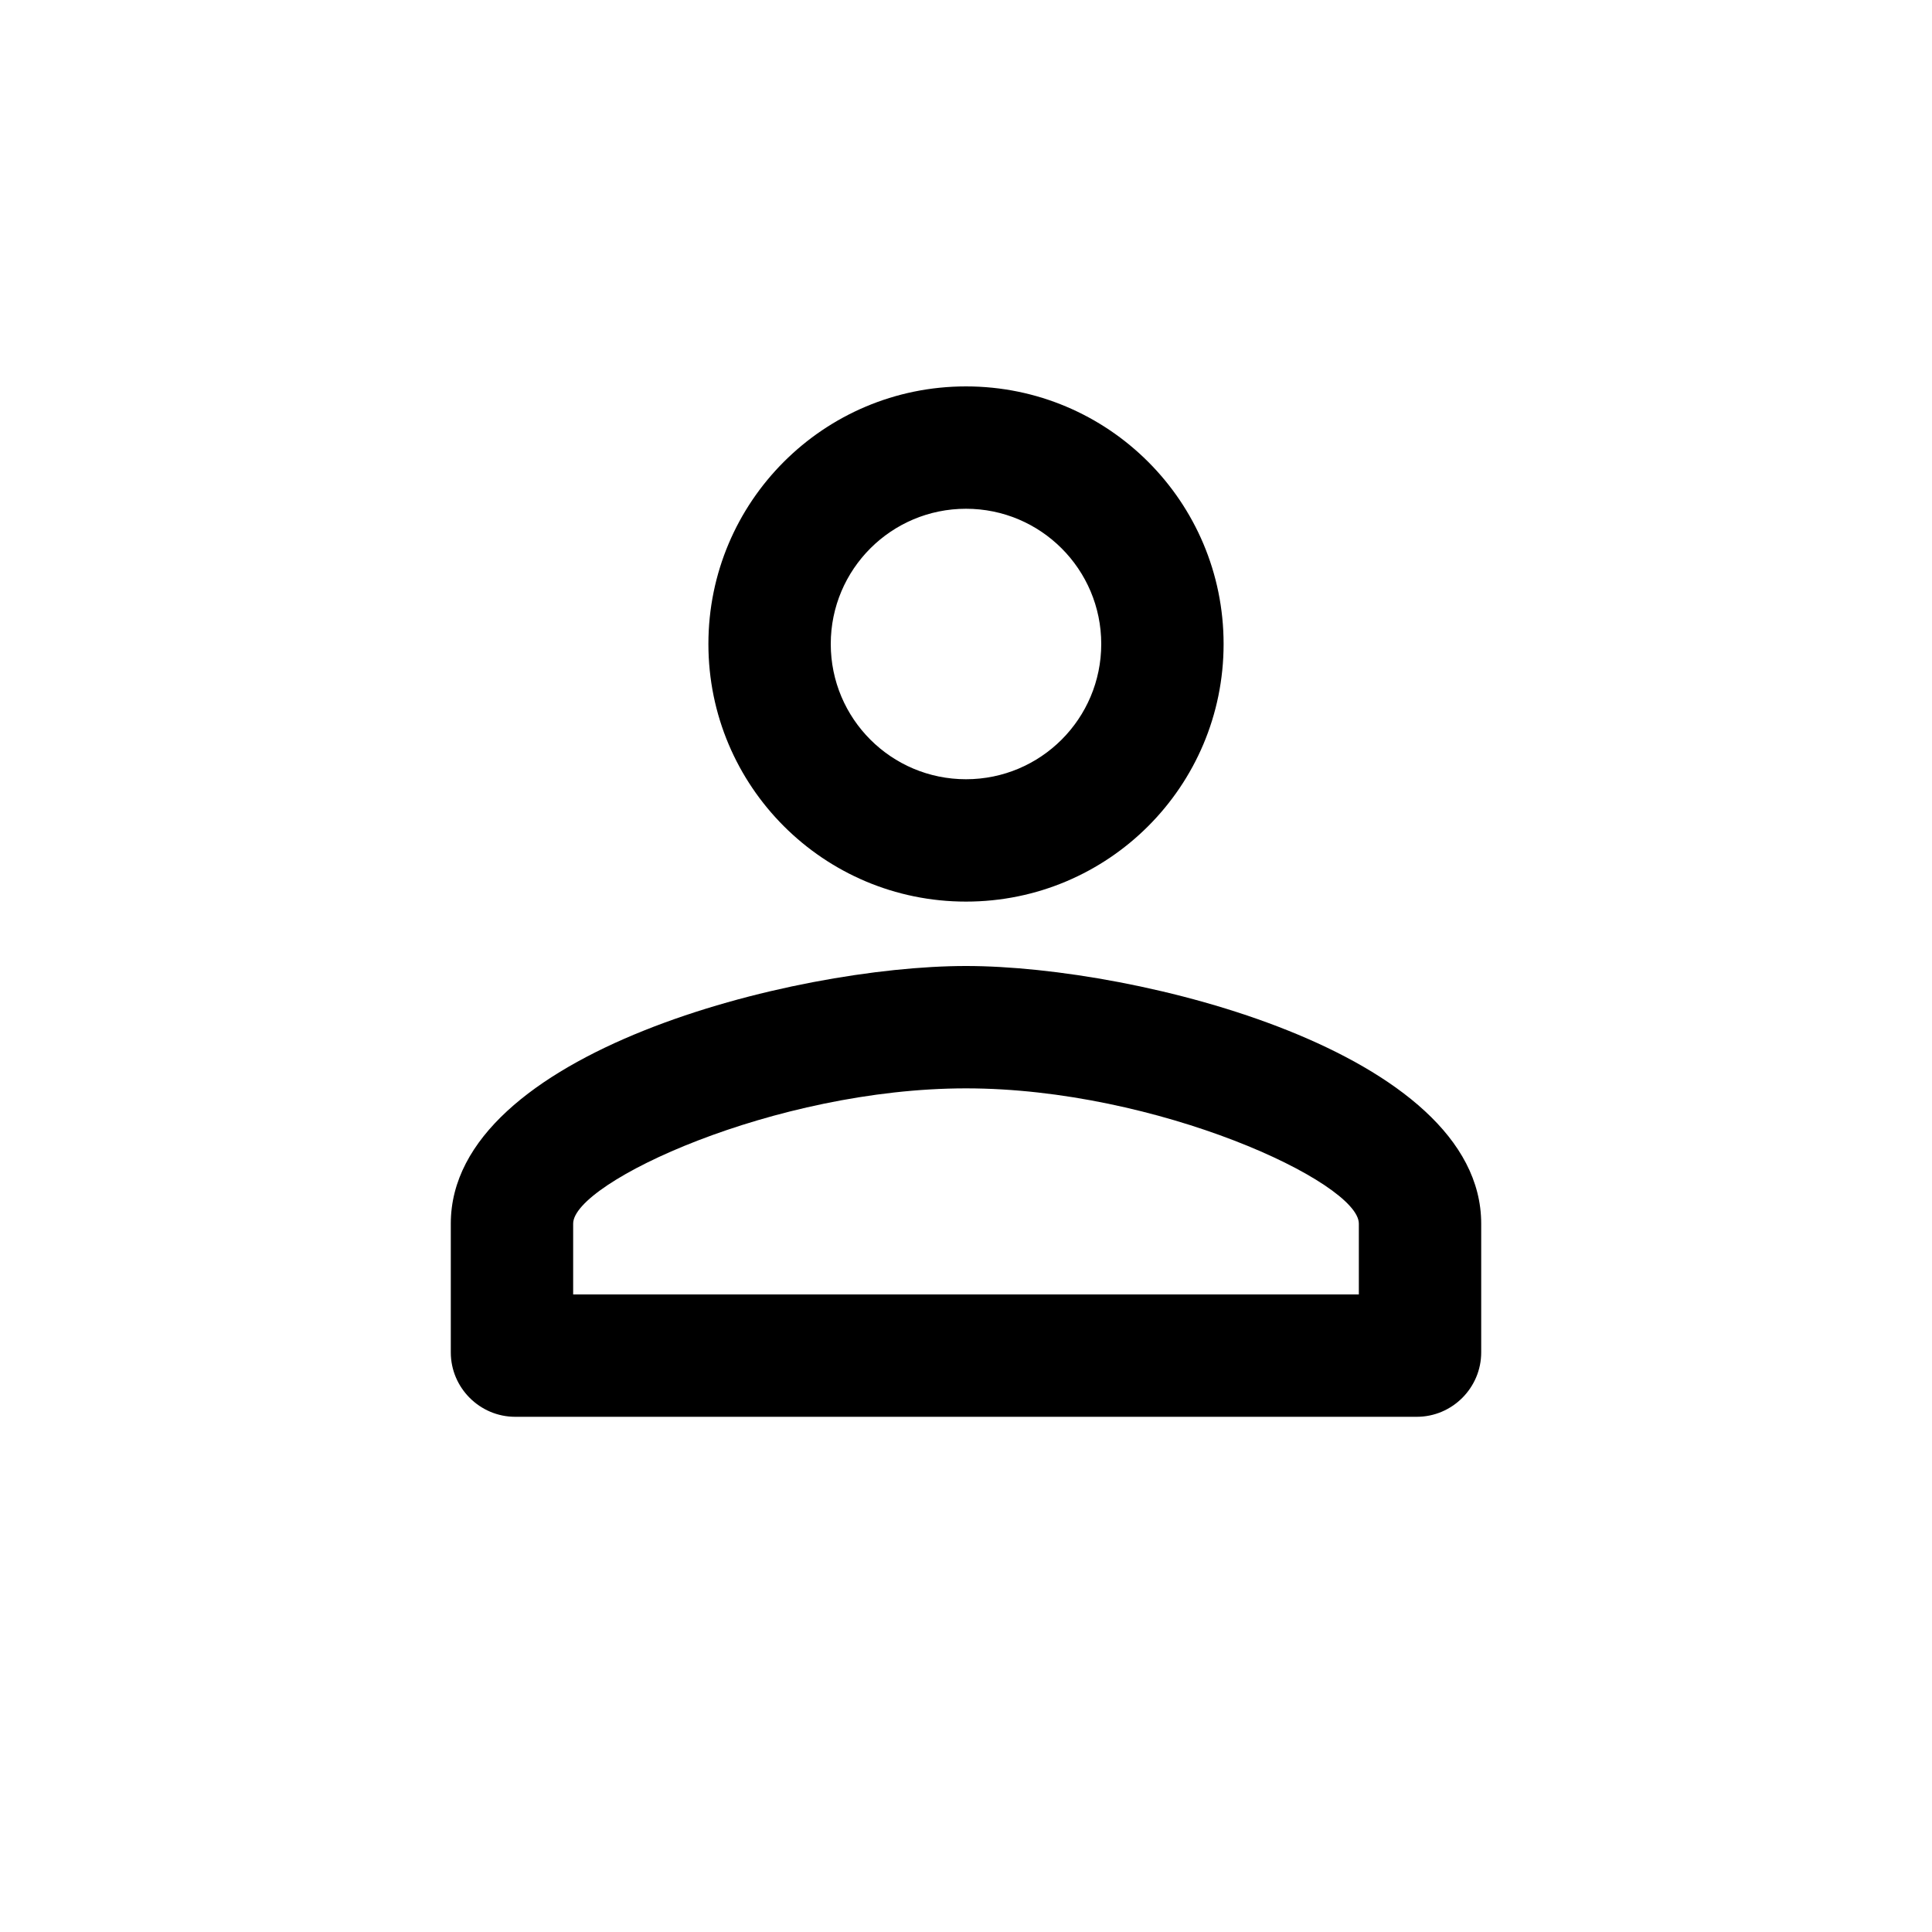
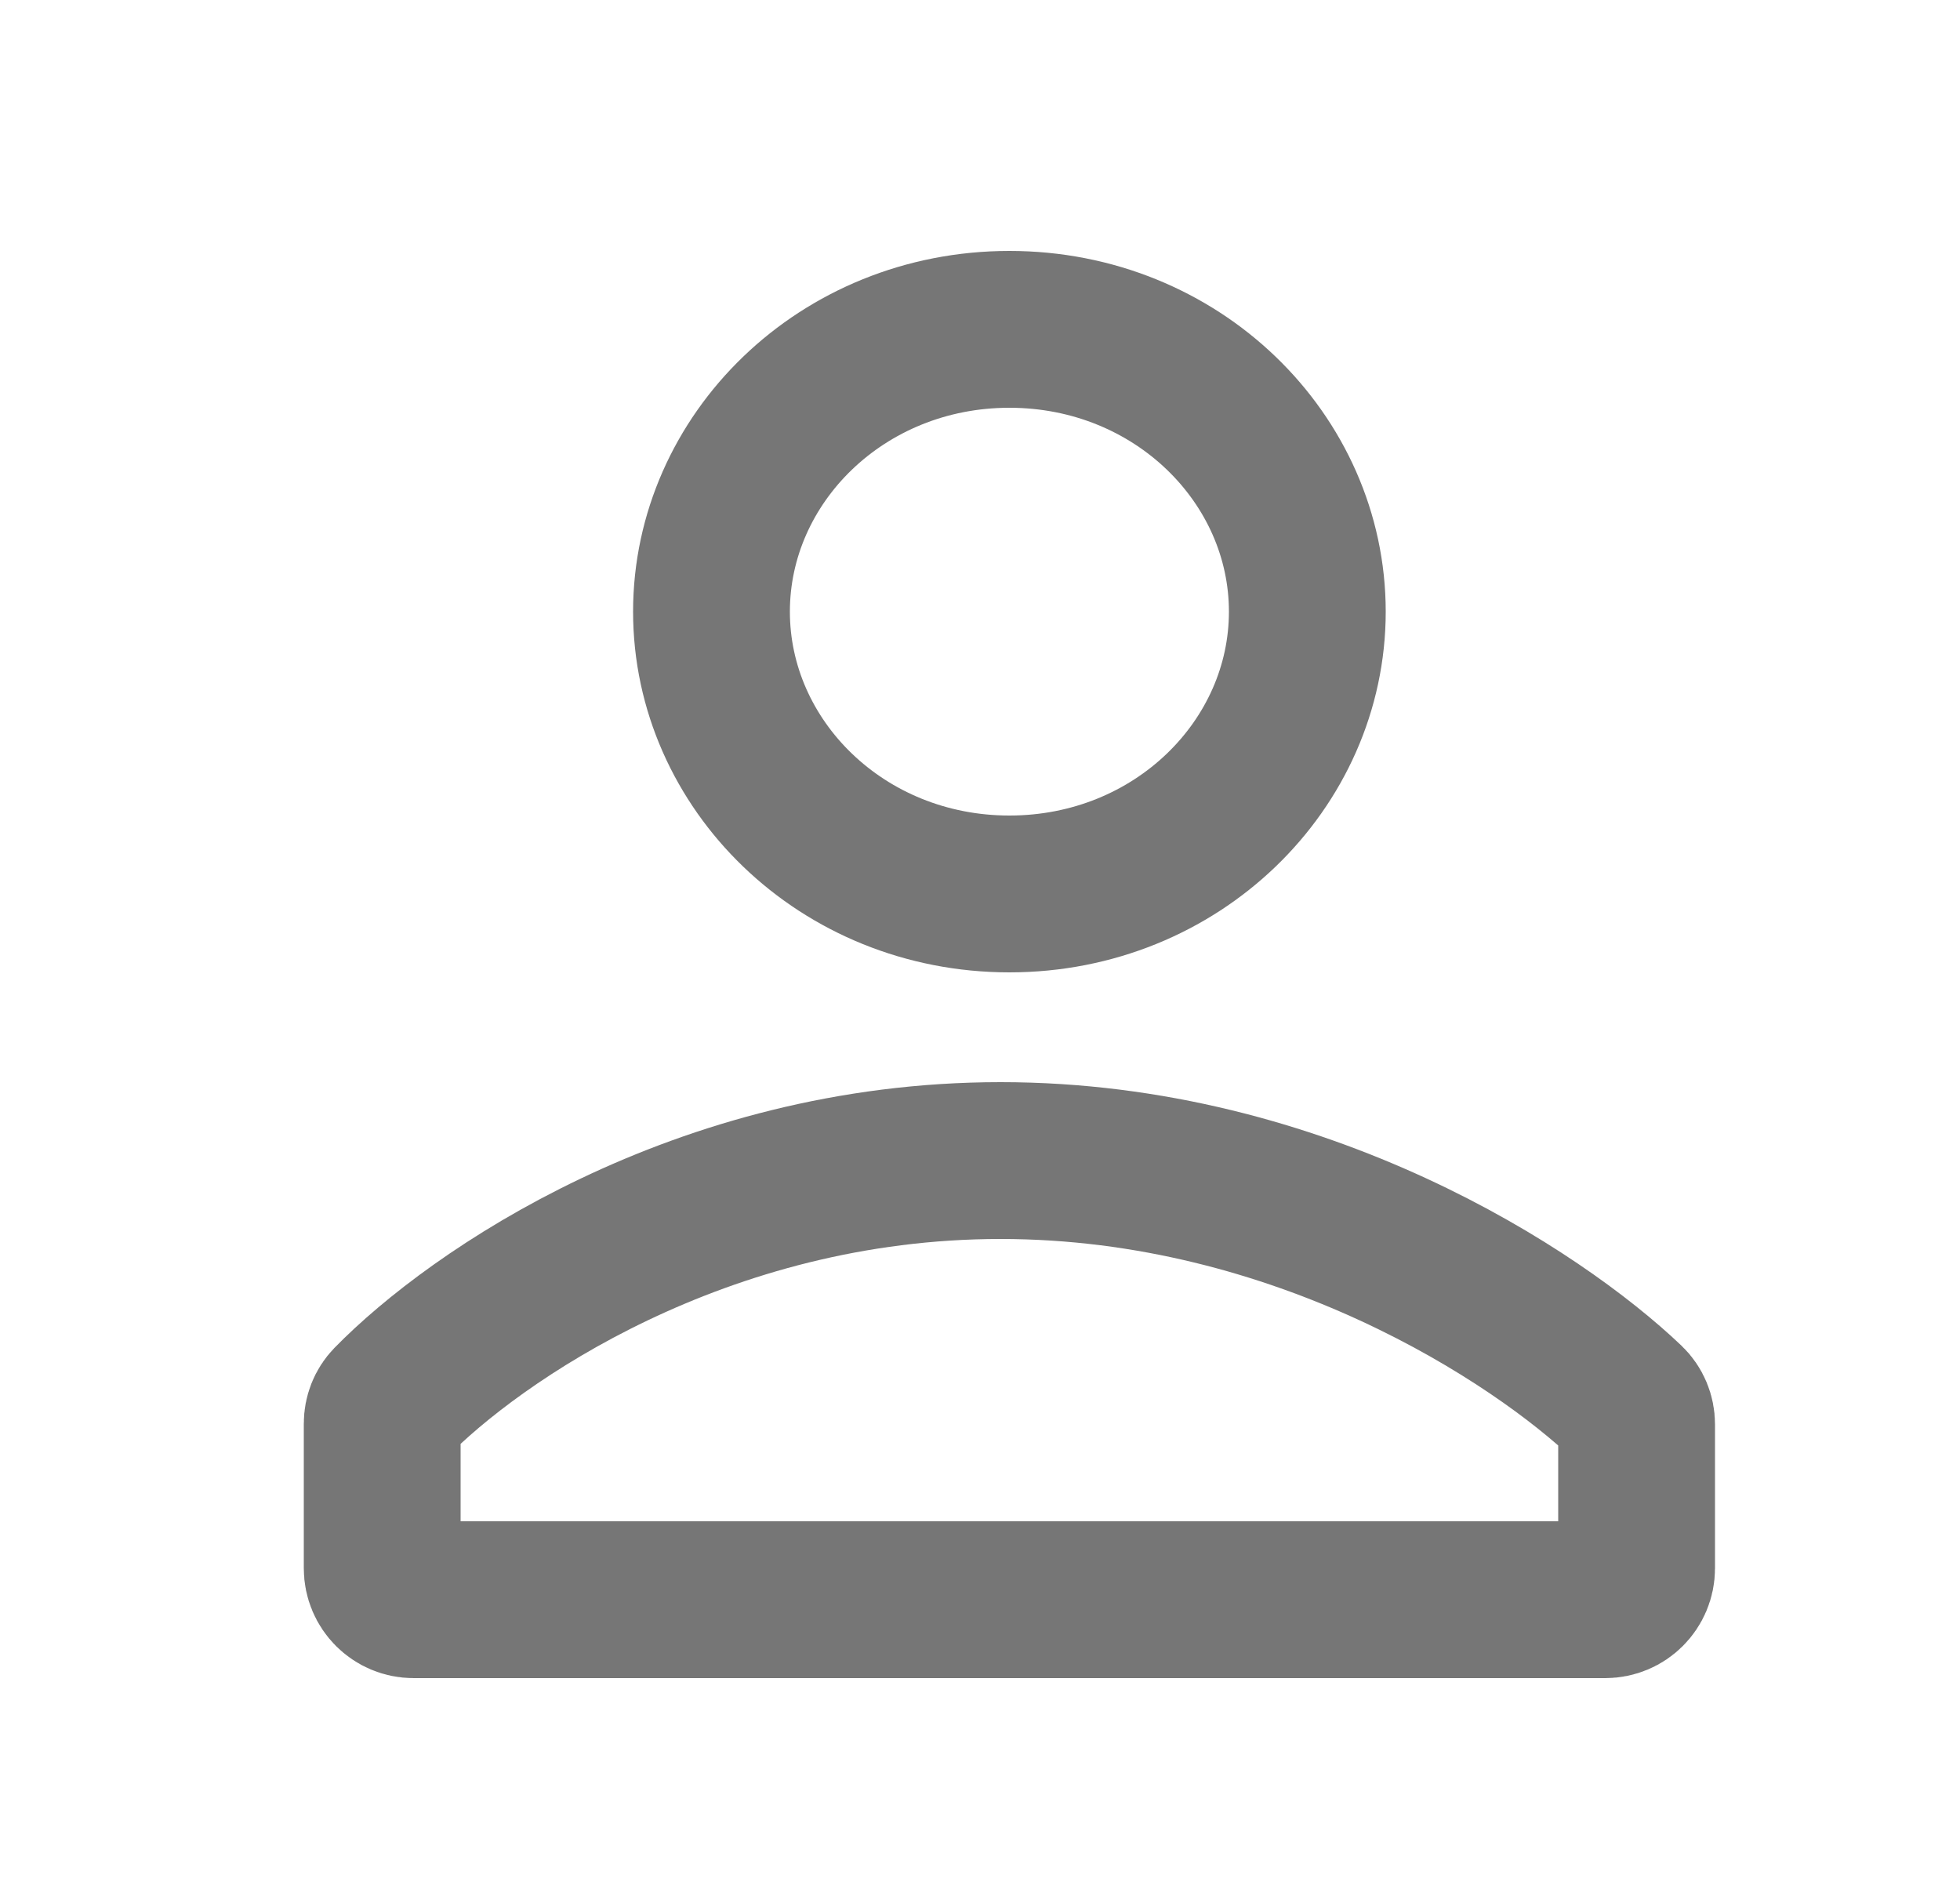
- <svg xmlns="http://www.w3.org/2000/svg" width="current" height="current" viewBox="0 0 60 60" fill="black">
-   <path d="M30 15.8C32.32 15.8 34.2 17.68 34.2 20C34.2 22.32 32.32 24.2 30 24.2C27.68 24.2 25.8 22.32 25.8 20C25.8 17.68 27.68 15.8 30 15.8ZM30 33.8C35.94 33.8 42.2 36.72 42.2 38V40.2H17.8V38C17.8 36.72 24.06 33.8 30 33.8ZM30 12C25.58 12 22 15.58 22 20C22 24.42 25.58 28 30 28C34.42 28 38 24.42 38 20C38 15.58 34.42 12 30 12ZM30 30C24.66 30 14 32.68 14 38V42C14 43.1 14.9 44 16 44H44C45.1 44 46 43.1 46 42V38C46 32.68 35.34 30 30 30Z" fill="current" />
+ <svg xmlns="http://www.w3.org/2000/svg" width="current" height="current" viewBox="0 0 25 24" fill="none" stroke="#767676" stroke-width="2">
+   <path d="M20.475 20.4H5.275C5.054 20.4 4.875 20.221 4.875 20V18.155C4.875 18.055 4.912 17.959 4.982 17.887C6.053 16.791 8.931 14.8 12.762 14.8C16.591 14.8 19.608 16.788 20.758 17.885C20.834 17.958 20.875 18.059 20.875 18.164V20C20.875 20.221 20.696 20.4 20.475 20.4Z" />
+   <path d="M16.675 7.8C16.675 9.749 15.014 11.4 12.875 11.4C10.736 11.4 9.075 9.749 9.075 7.8C9.075 5.851 10.736 4.2 12.875 4.2C15.014 4.2 16.675 5.851 16.675 7.8Z" stroke="#767676" stroke-width="2" />
</svg>
